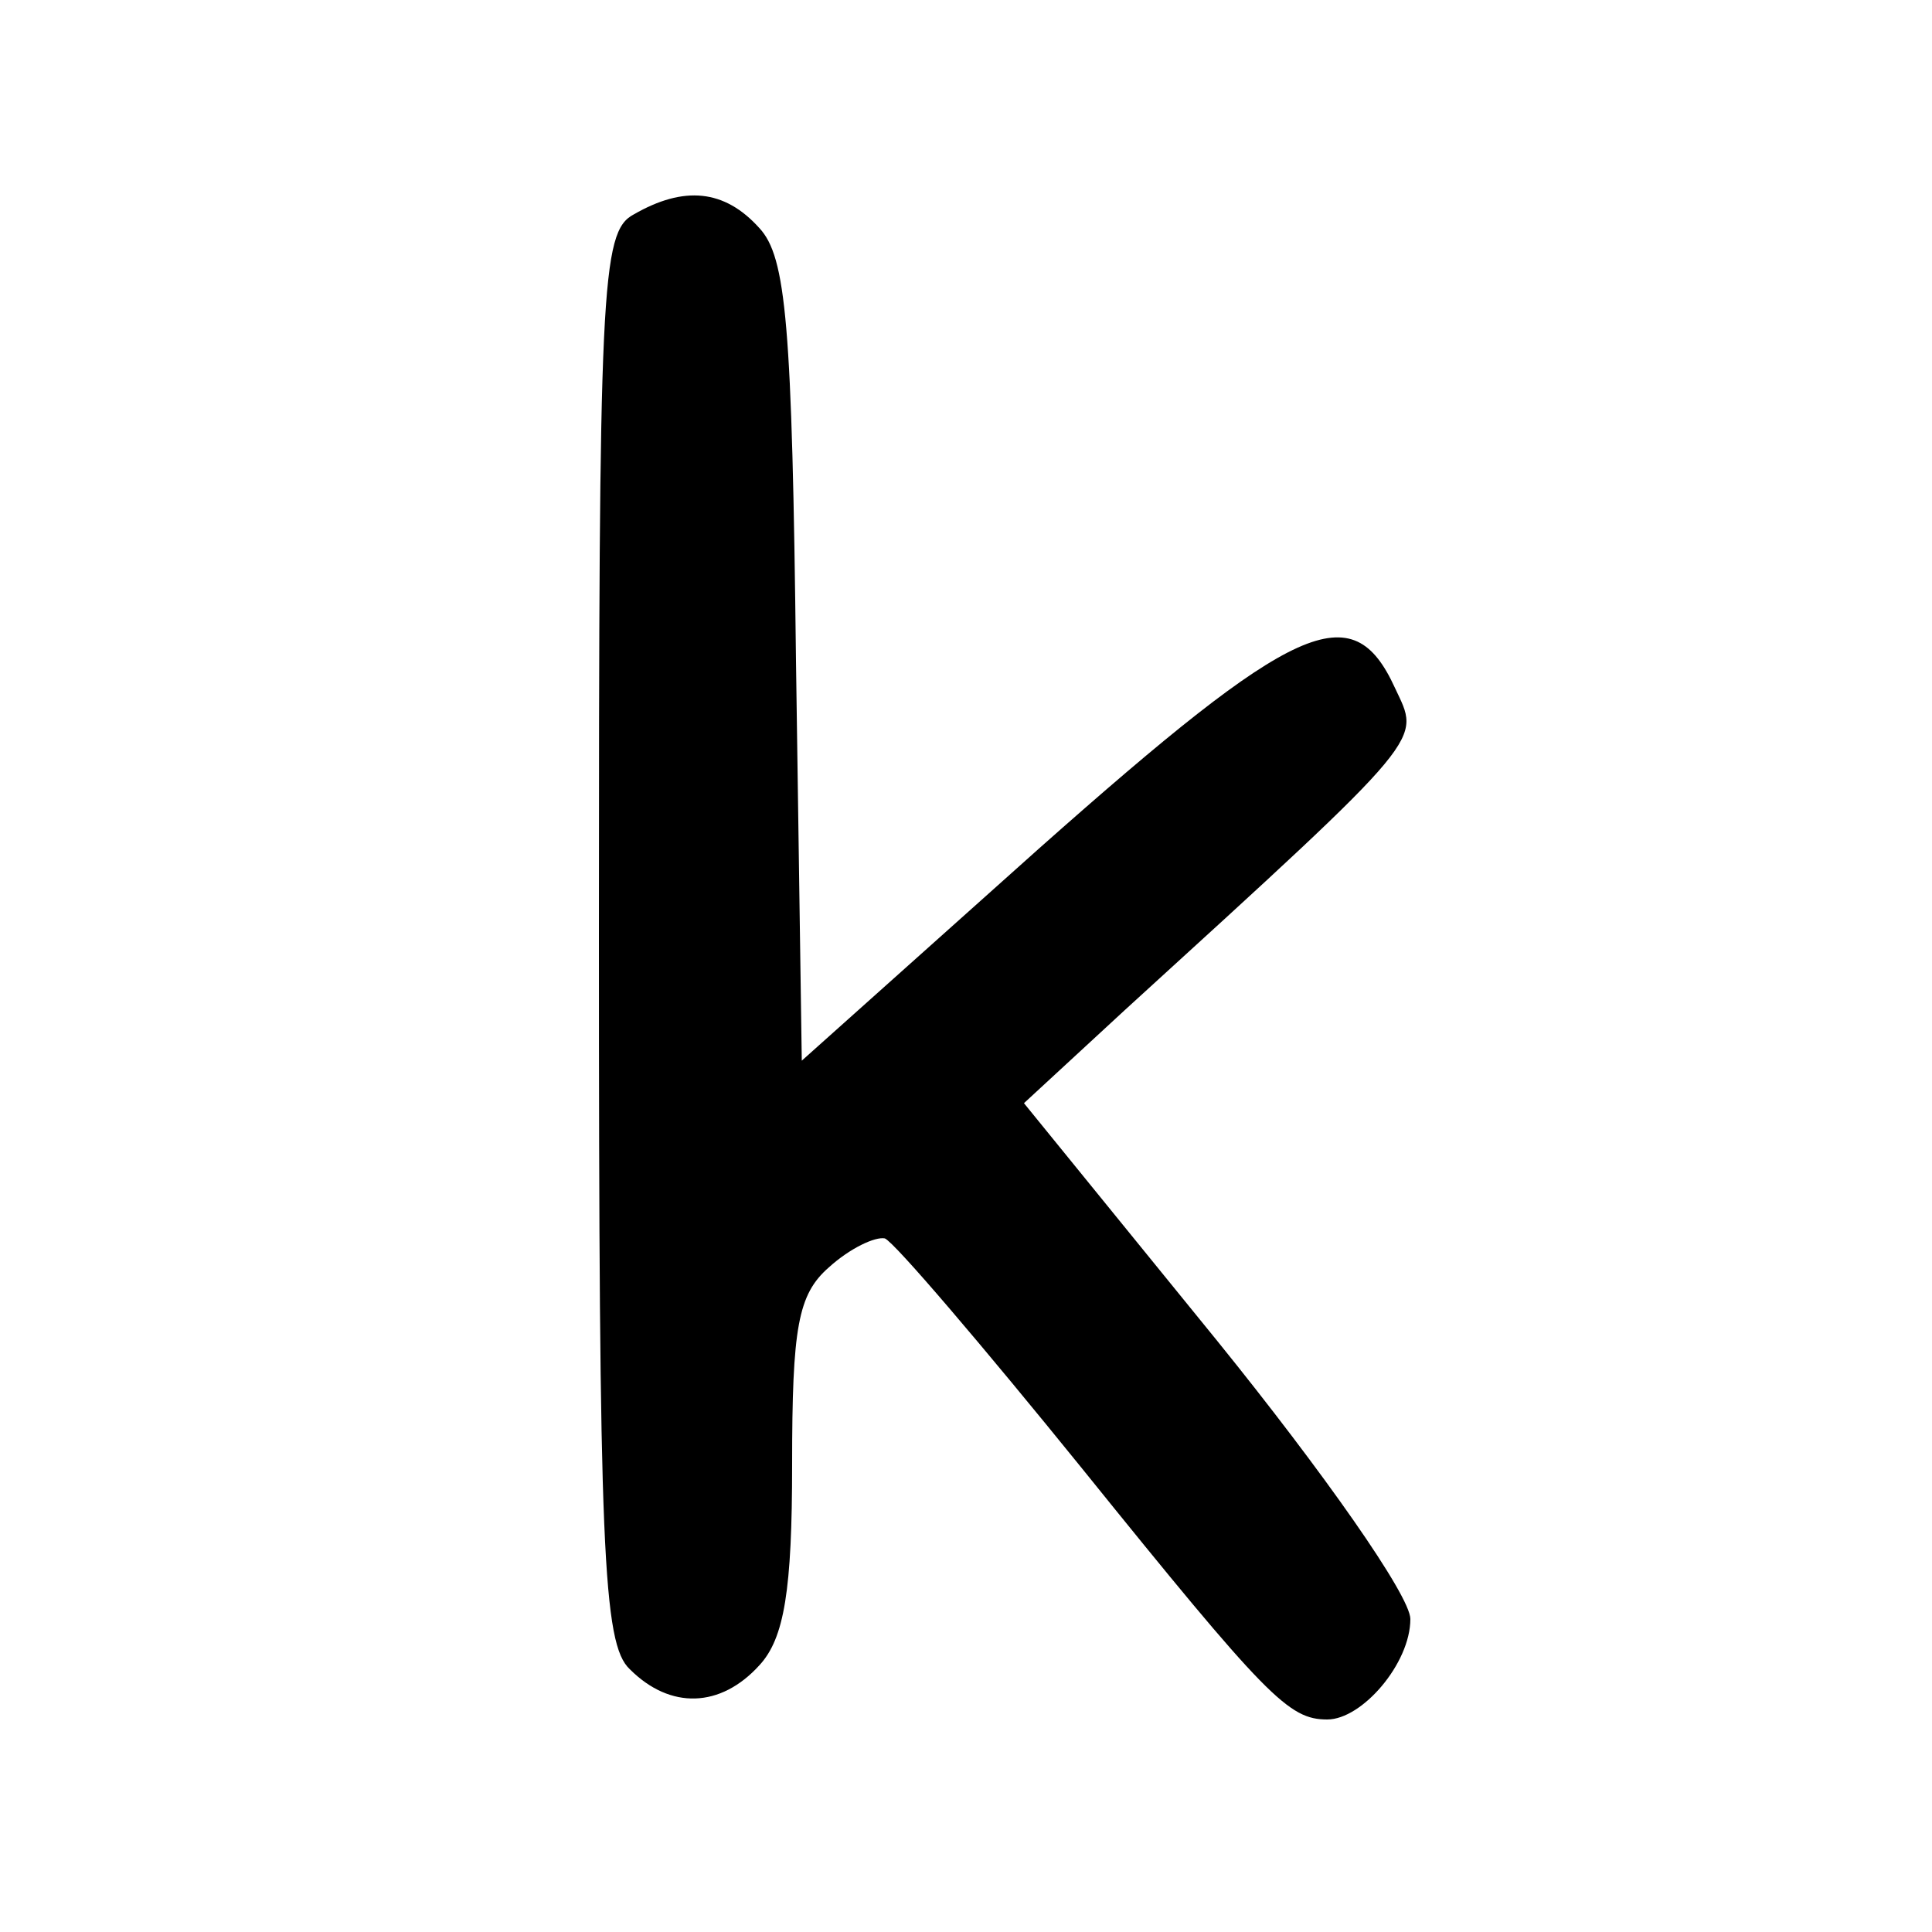
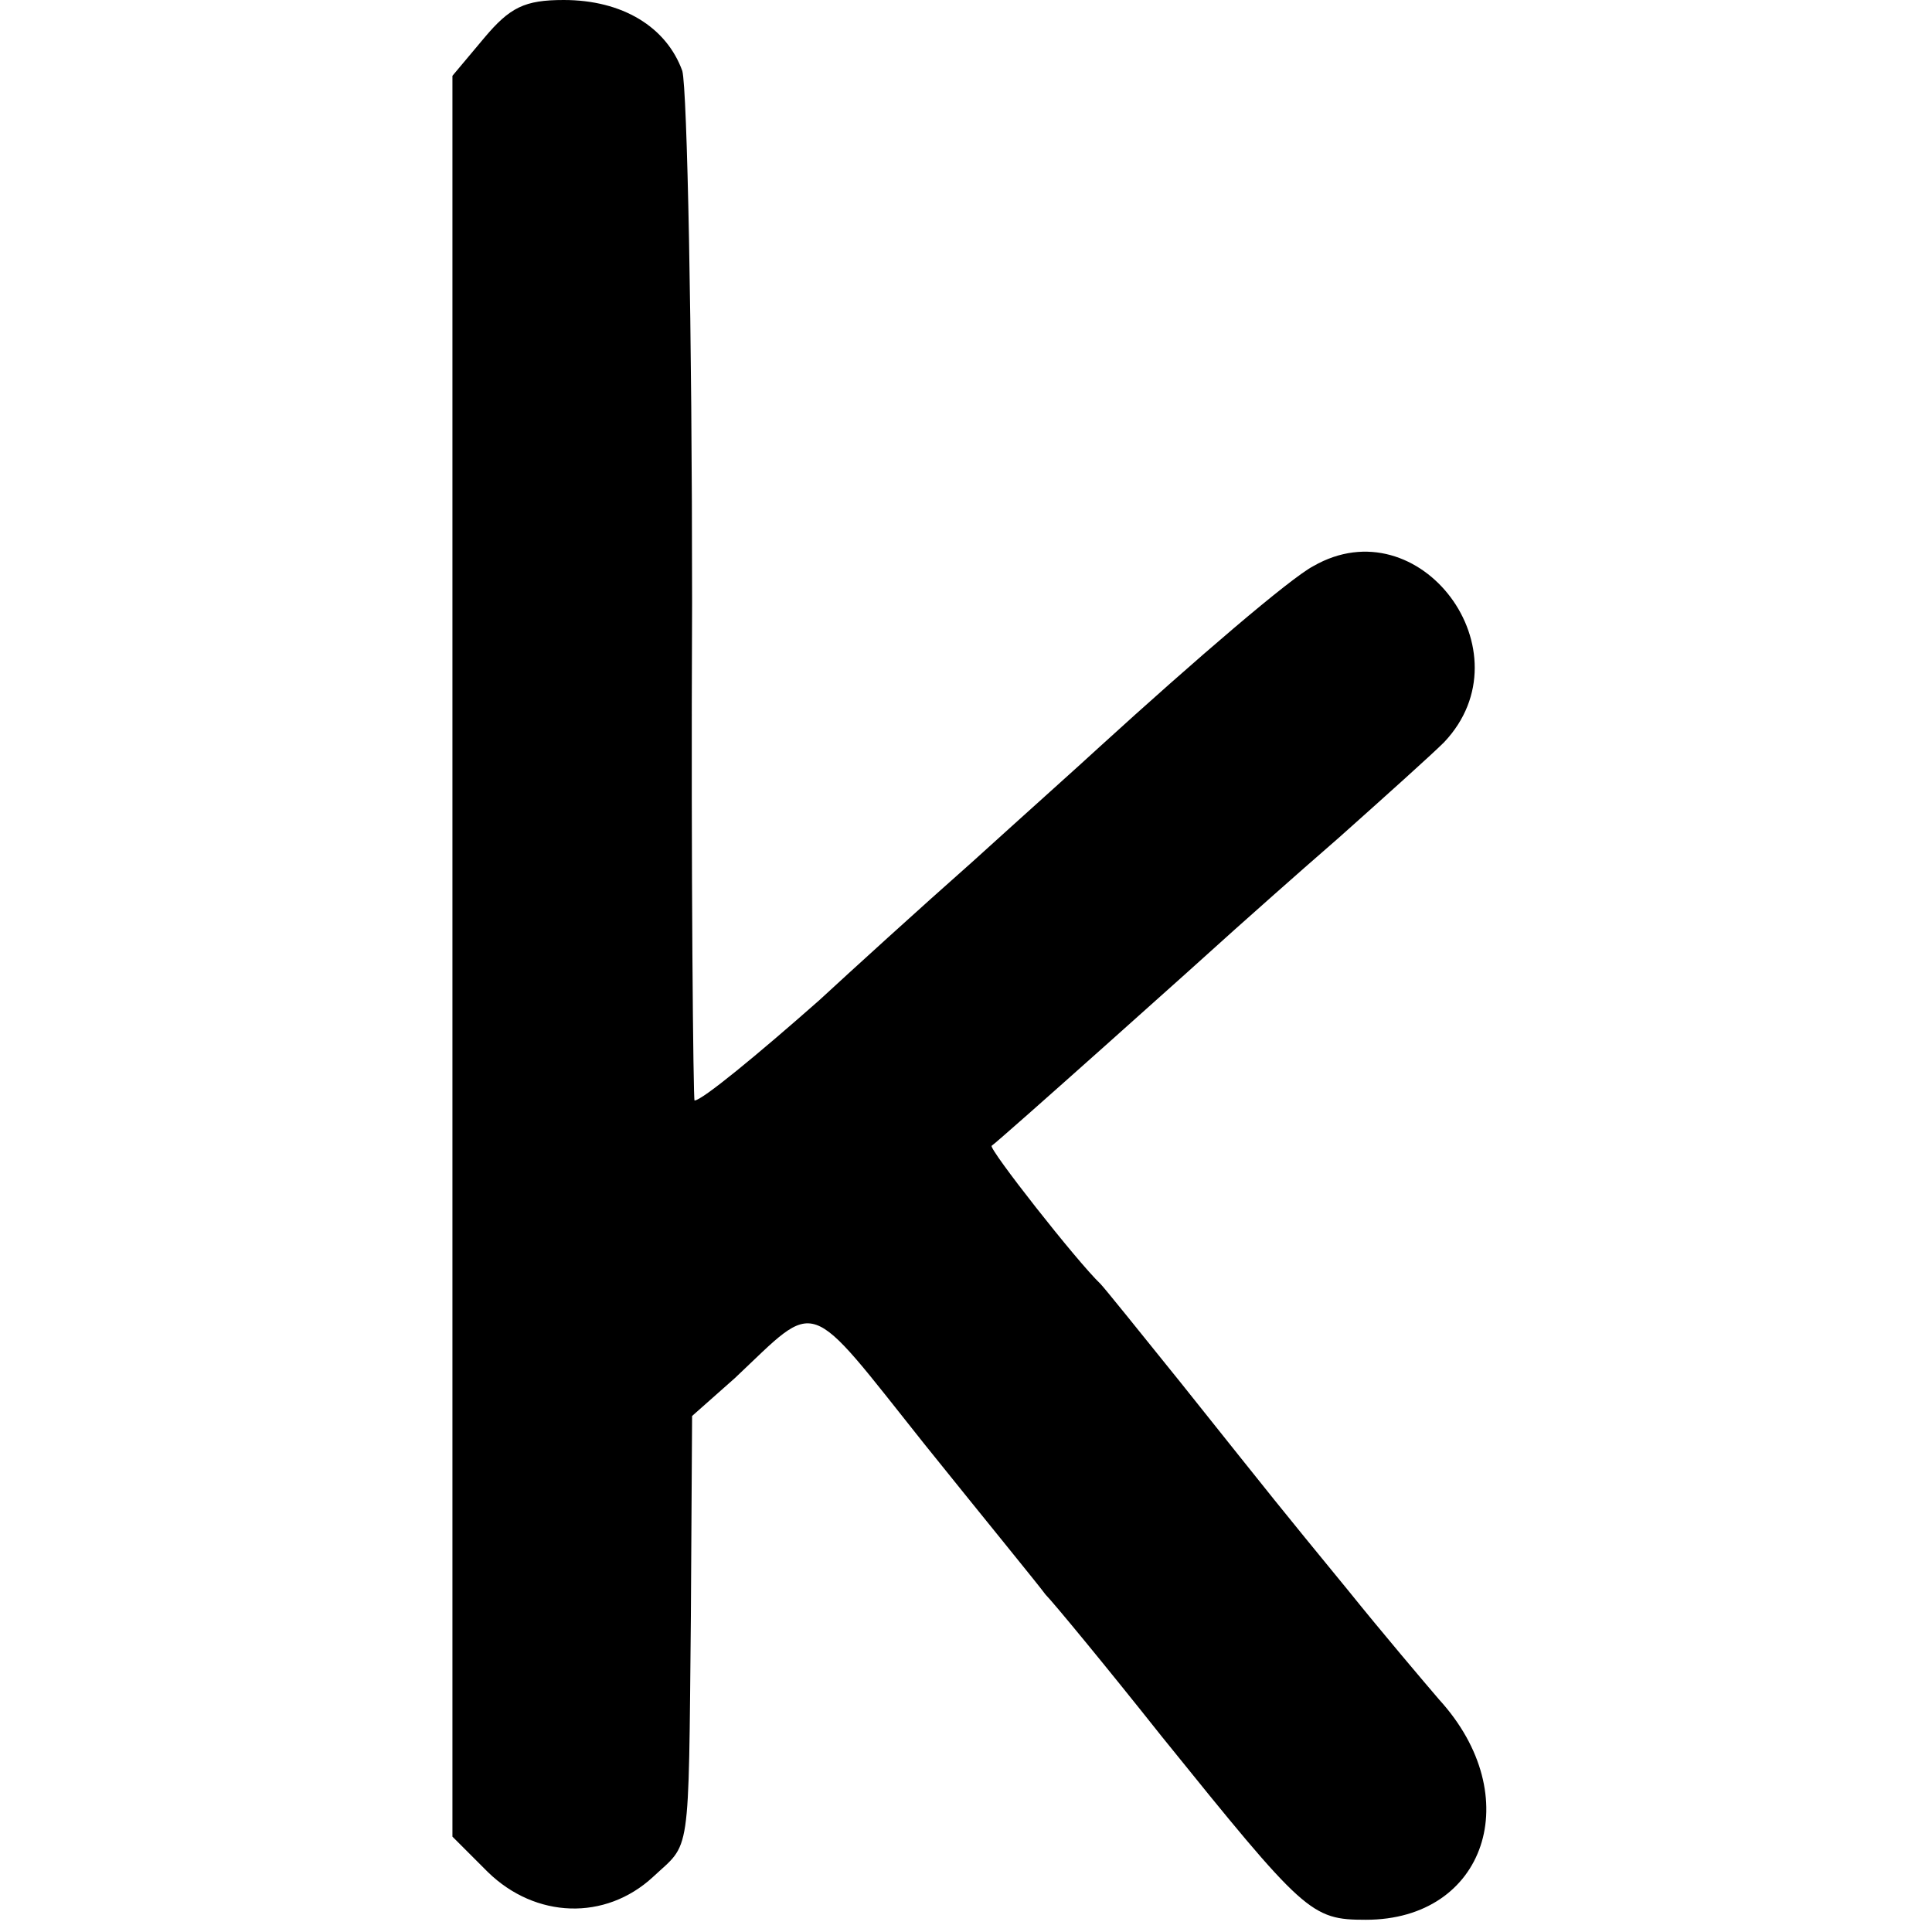
- <svg xmlns="http://www.w3.org/2000/svg" version="1.0" width="100pt" height="100pt" viewBox="0 0 100 100" preserveAspectRatio="xMidYMid meet">
-   <g transform="translate(0,100) scale(0.1,-0.1)" fill="#000000" stroke="none">
-     <path d="M328 889 c-17 -9 -18 -38 -18 -374 0 -317 2 -366 16 -379 21 -21 47 -20 67 2 13 14 17 39 17 104 0 71 3 88 19 102 11 10 24 16 29 15 5 -2 51 -56 102 -119 96 -119 107 -130 127 -130 18 0 43 29 43 52 0 12 -45 76 -100 144 l-100 123 52 48 c159 145 153 139 140 167 -22 48 -51 35 -184 -83 l-123 -110 -3 207 c-2 174 -5 209 -19 224 -18 20 -39 22 -65 7z" />
+ <svg xmlns="http://www.w3.org/2000/svg" version="1.0" width="158pt" height="158pt" viewBox="0 0 158 158" preserveAspectRatio="xMidYMid meet">
+   <g transform="translate(0,158) scale(0.1,-0.1)" fill="#000000" stroke="none">
+     <path d="M396 1549 l-26 -31 0 -720 0 -720 29 -29 c39 -38 96 -40 135 -4 31 29 29 12 31 213 l1 164 35 31 c69 65 57 69 155 -54 49 -61 94 -116 99 -123 6 -6 49 -58 95 -116 117 -145 122 -150 167 -150 98 0 132 101 60 180 -12 14 -46 54 -75 90 -59 72 -54 66 -137 170 -33 41 -62 77 -65 80 -19 18 -92 111 -89 113 5 3 176 156 199 177 9 8 47 42 85 75 37 33 76 68 86 78 70 74 -20 194 -107 144 -19 -10 -96 -76 -175 -148 -14 -13 -61 -55 -104 -94 -43 -38 -99 -89 -125 -113 -51 -45 -96 -82 -102 -82 -1 0 -3 183 -2 407 0 225 -4 420 -8 435 -13 36 -49 58 -97 58 -32 0 -44 -6 -65 -31z" />
  </g>
</svg>
